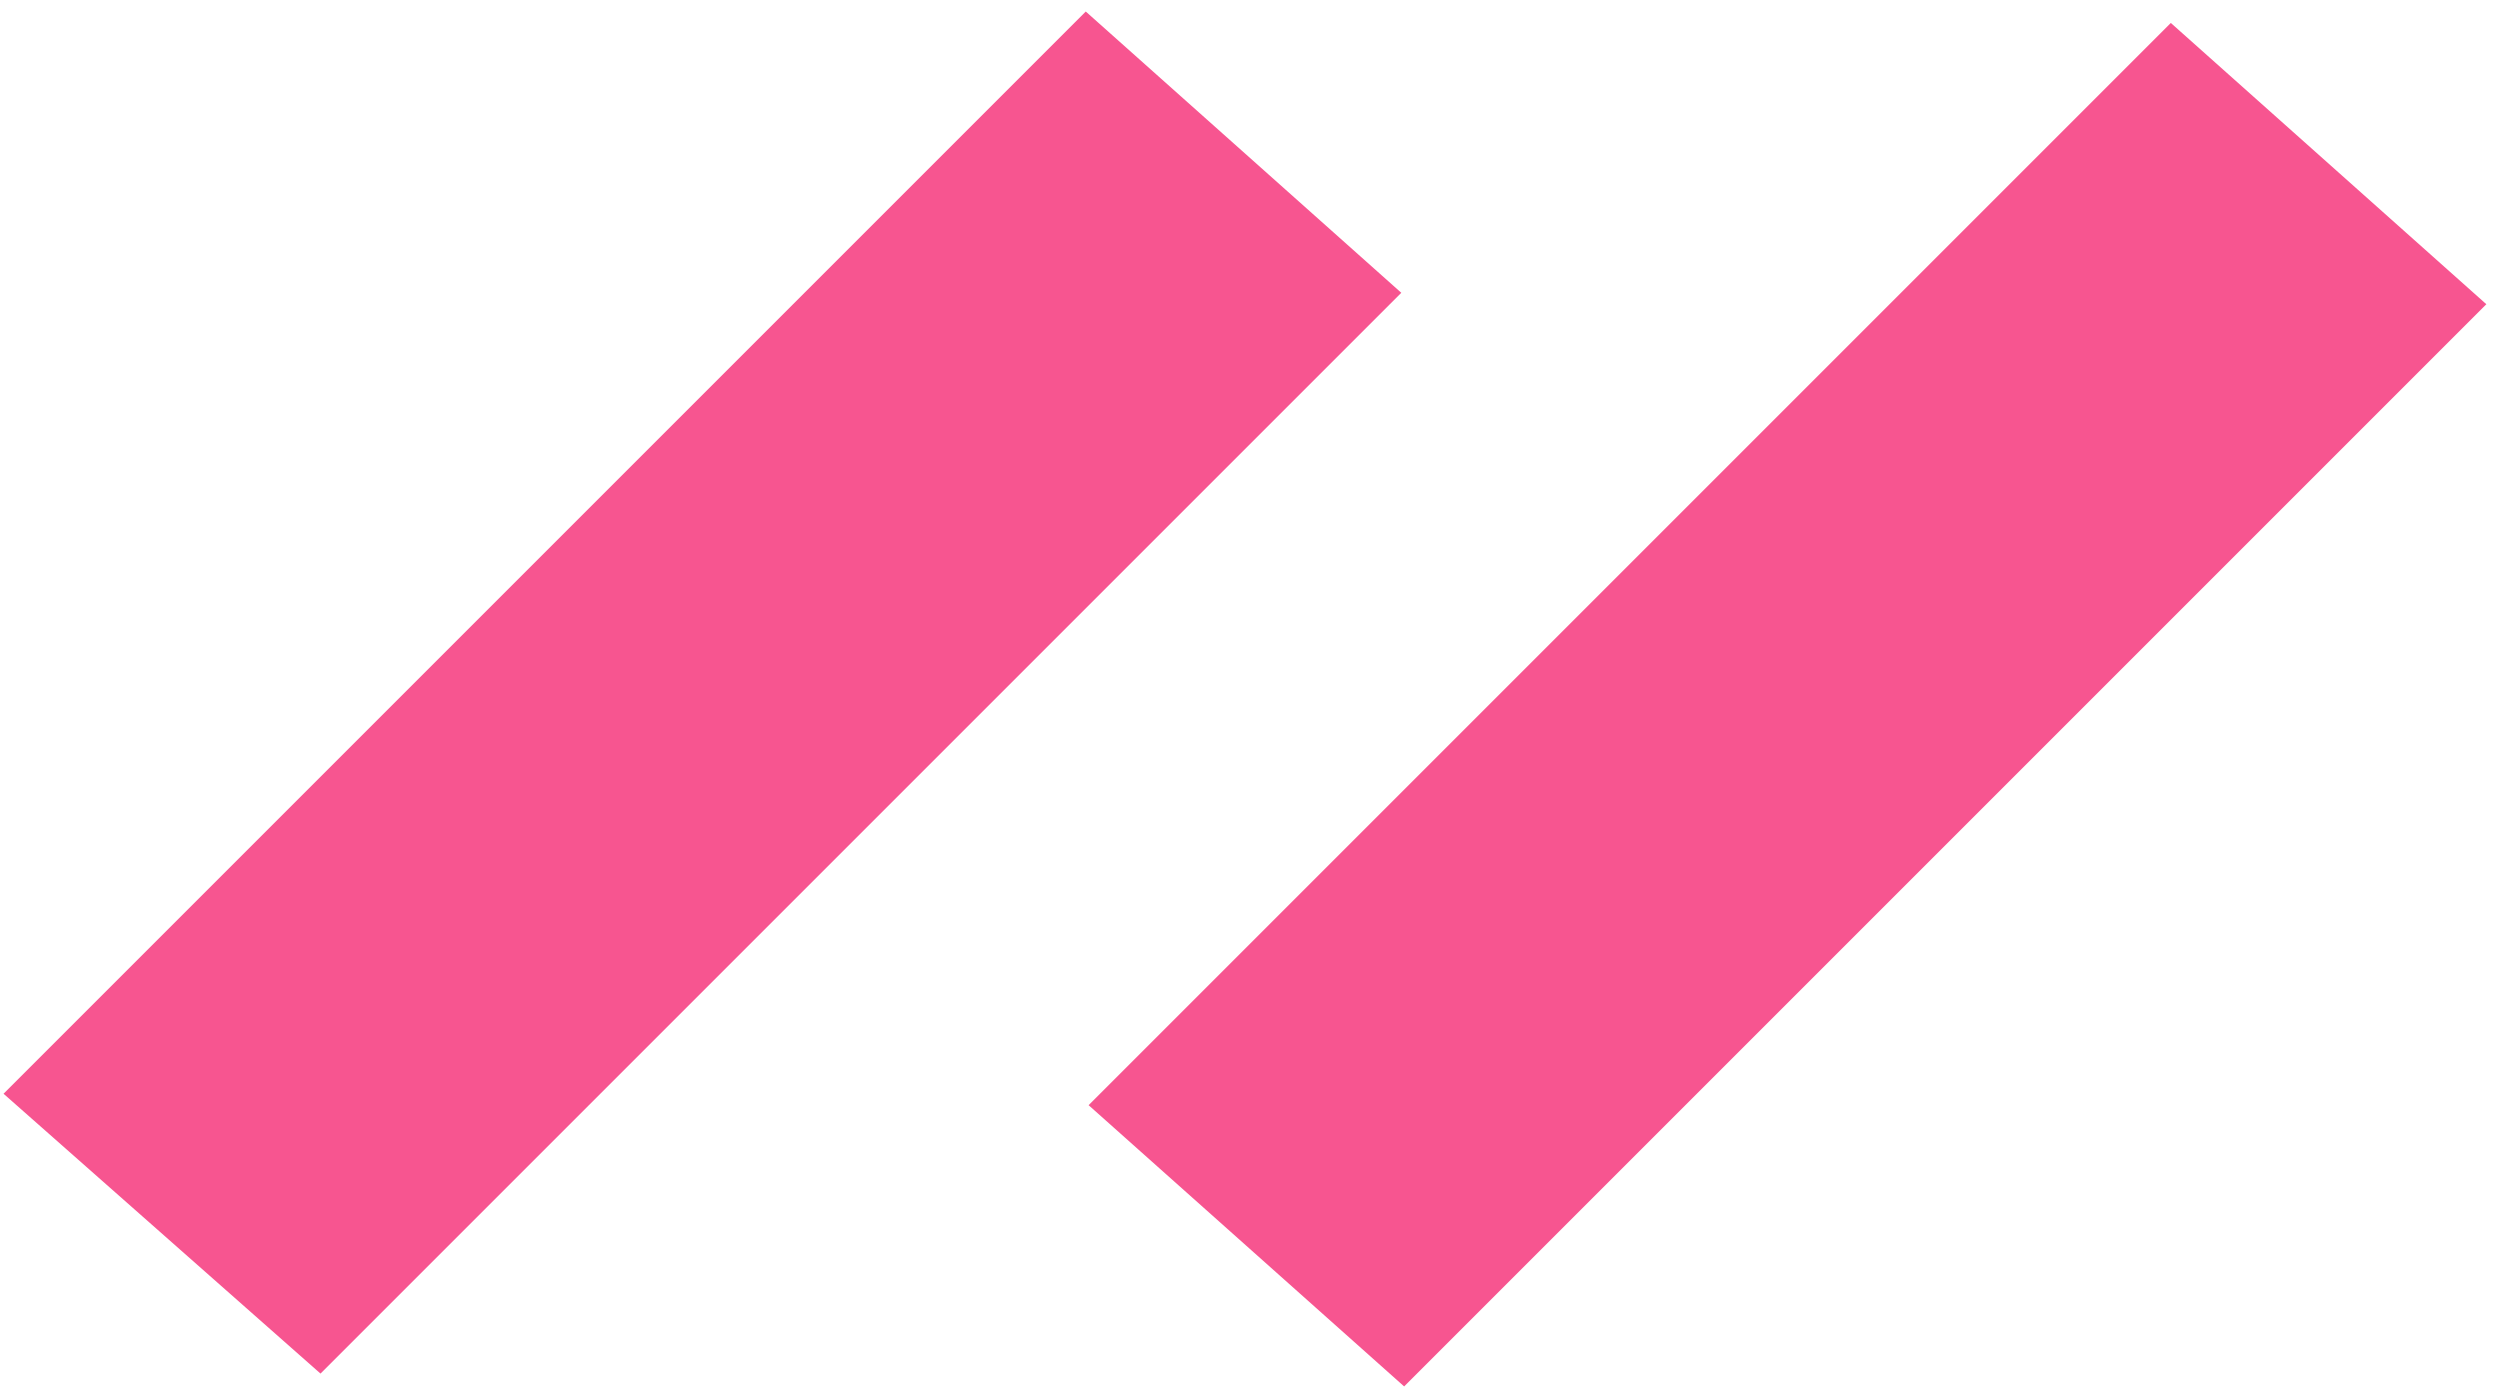
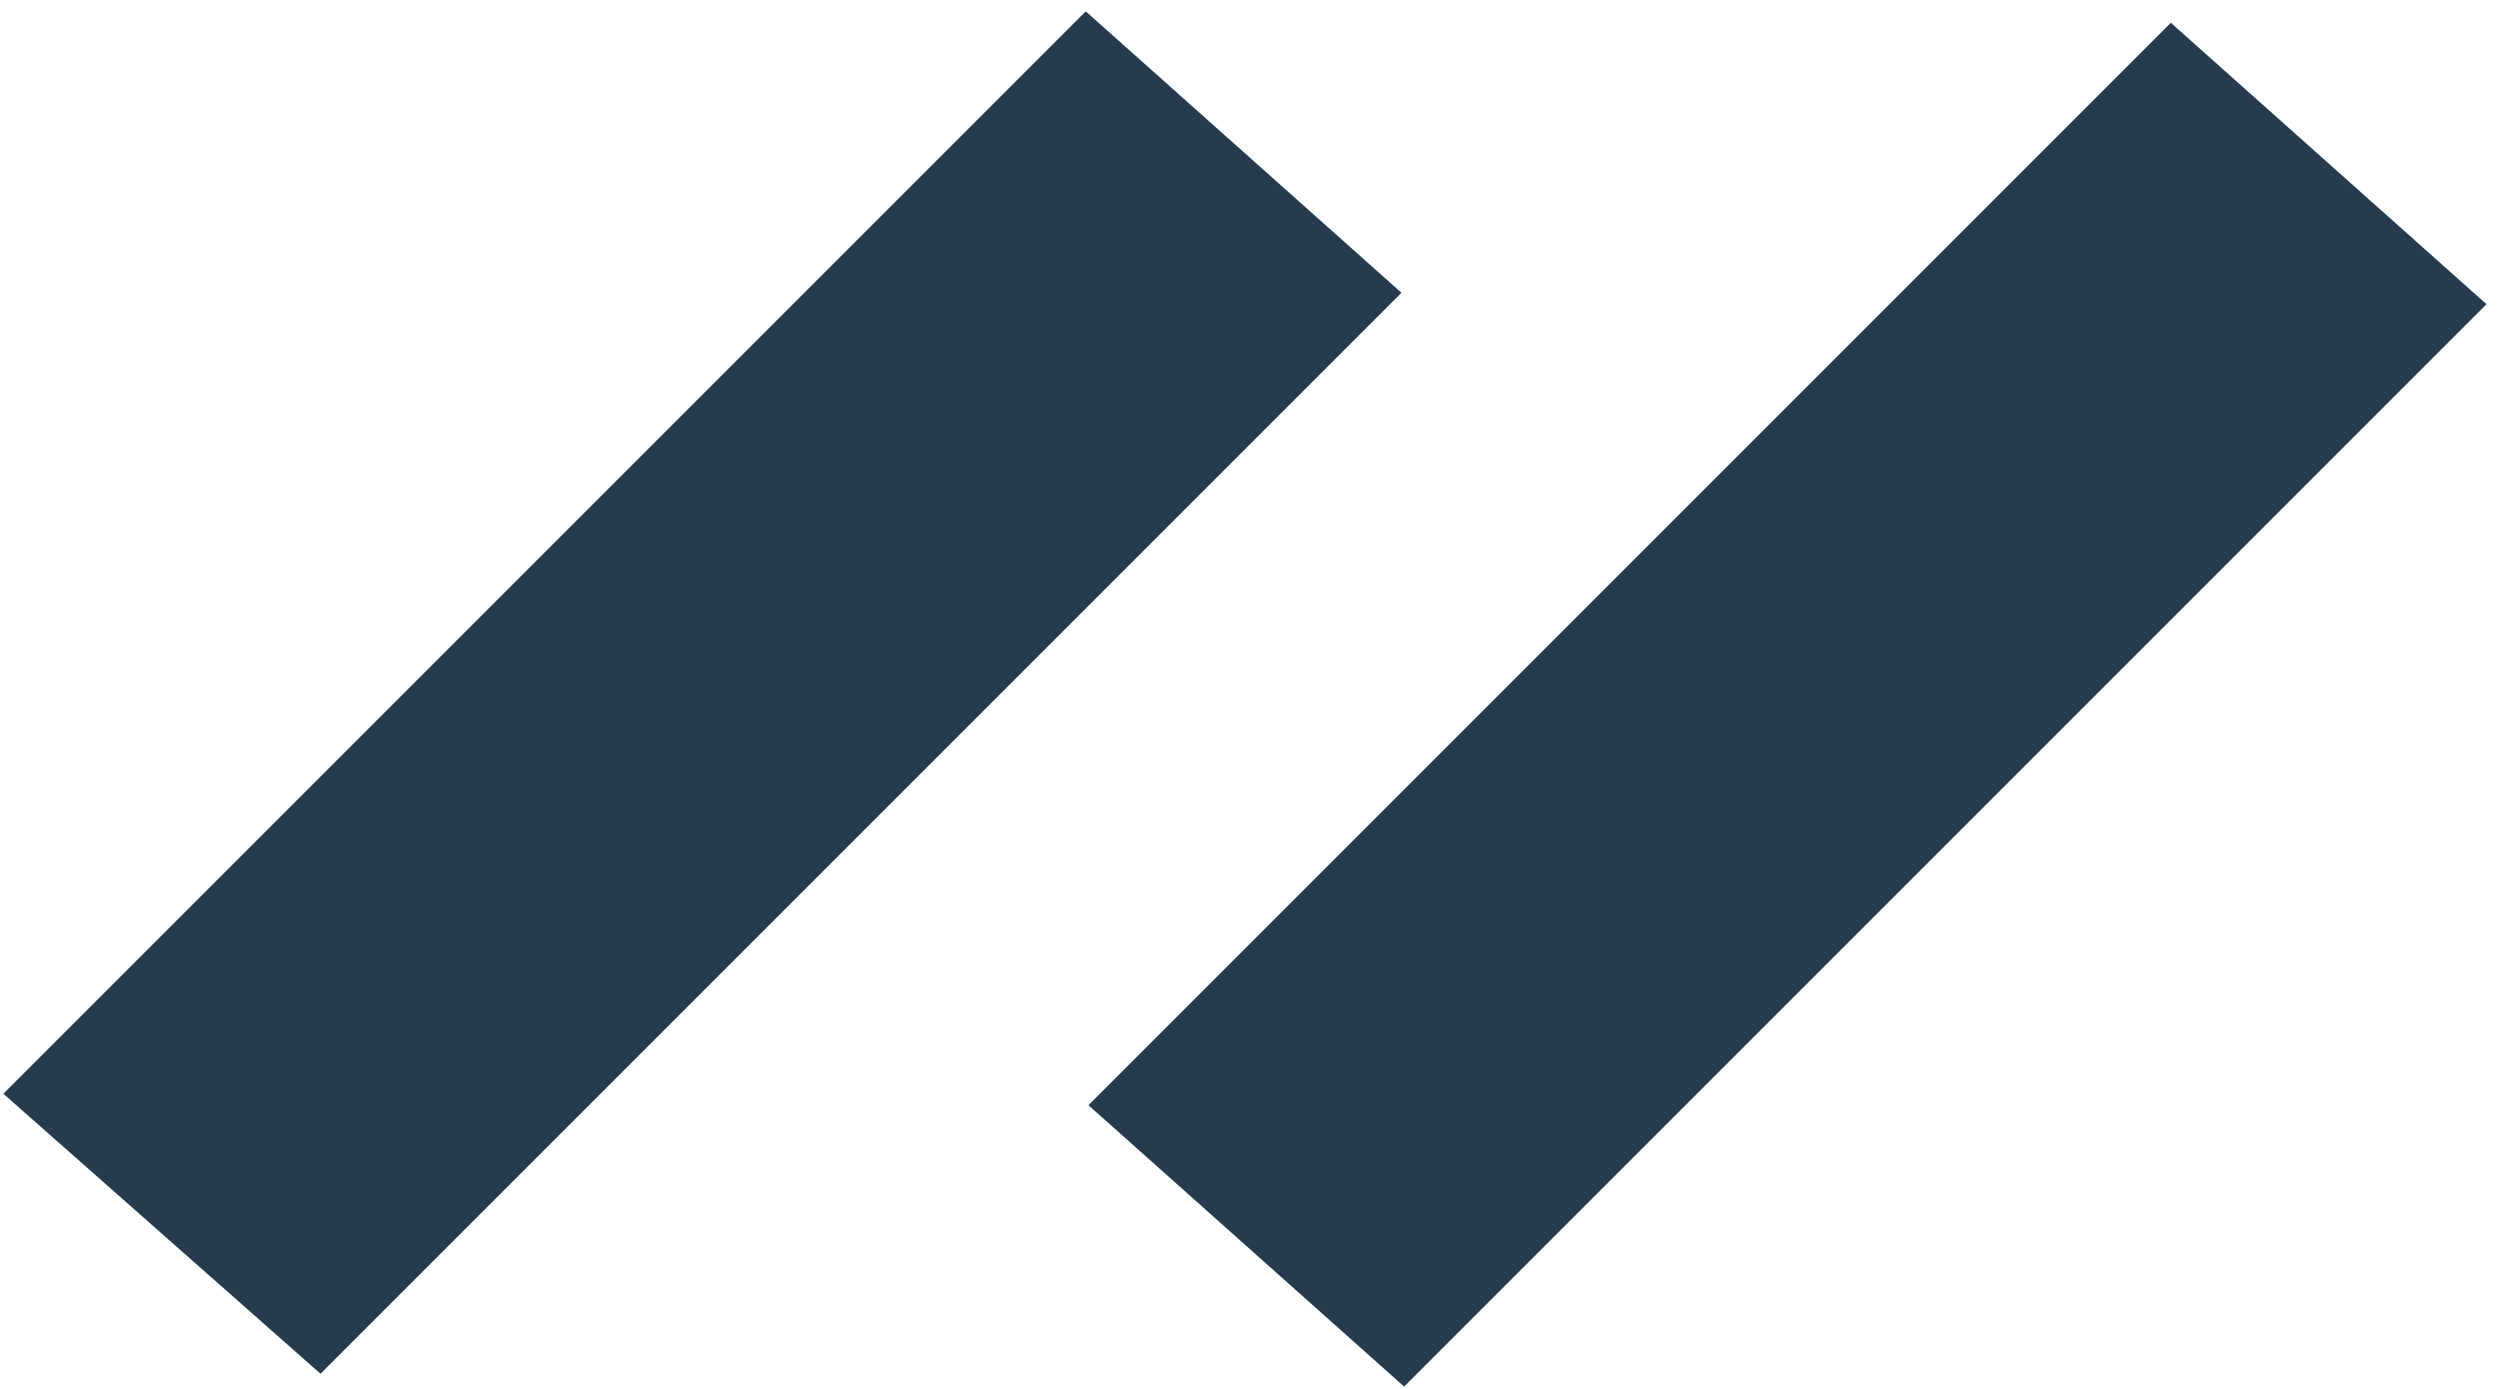
<svg xmlns="http://www.w3.org/2000/svg" width="171" height="95" viewBox="0 0 171 95" fill="none">
  <path d="M148.484 1.57L170.066 20.809L96.043 94.832L74.461 75.594L148.484 1.57ZM74.266 0.789L95.848 20.027L21.922 93.953L0.242 74.812L74.266 0.789Z" fill="#F75590" />
+   <path d="M148.484 1.57L170.066 20.809L96.043 94.832L74.461 75.594L148.484 1.57ZM74.266 0.789L95.848 20.027L21.922 93.953L0.242 74.812L74.266 0.789Z" fill="#29DCBE" />
+   <path d="M148.484 1.57L170.066 20.809L96.043 94.832L74.461 75.594L148.484 1.57ZM74.266 0.789L95.848 20.027L21.922 93.953L0.242 74.812L74.266 0.789Z" fill="#283A4E" />
</svg>
